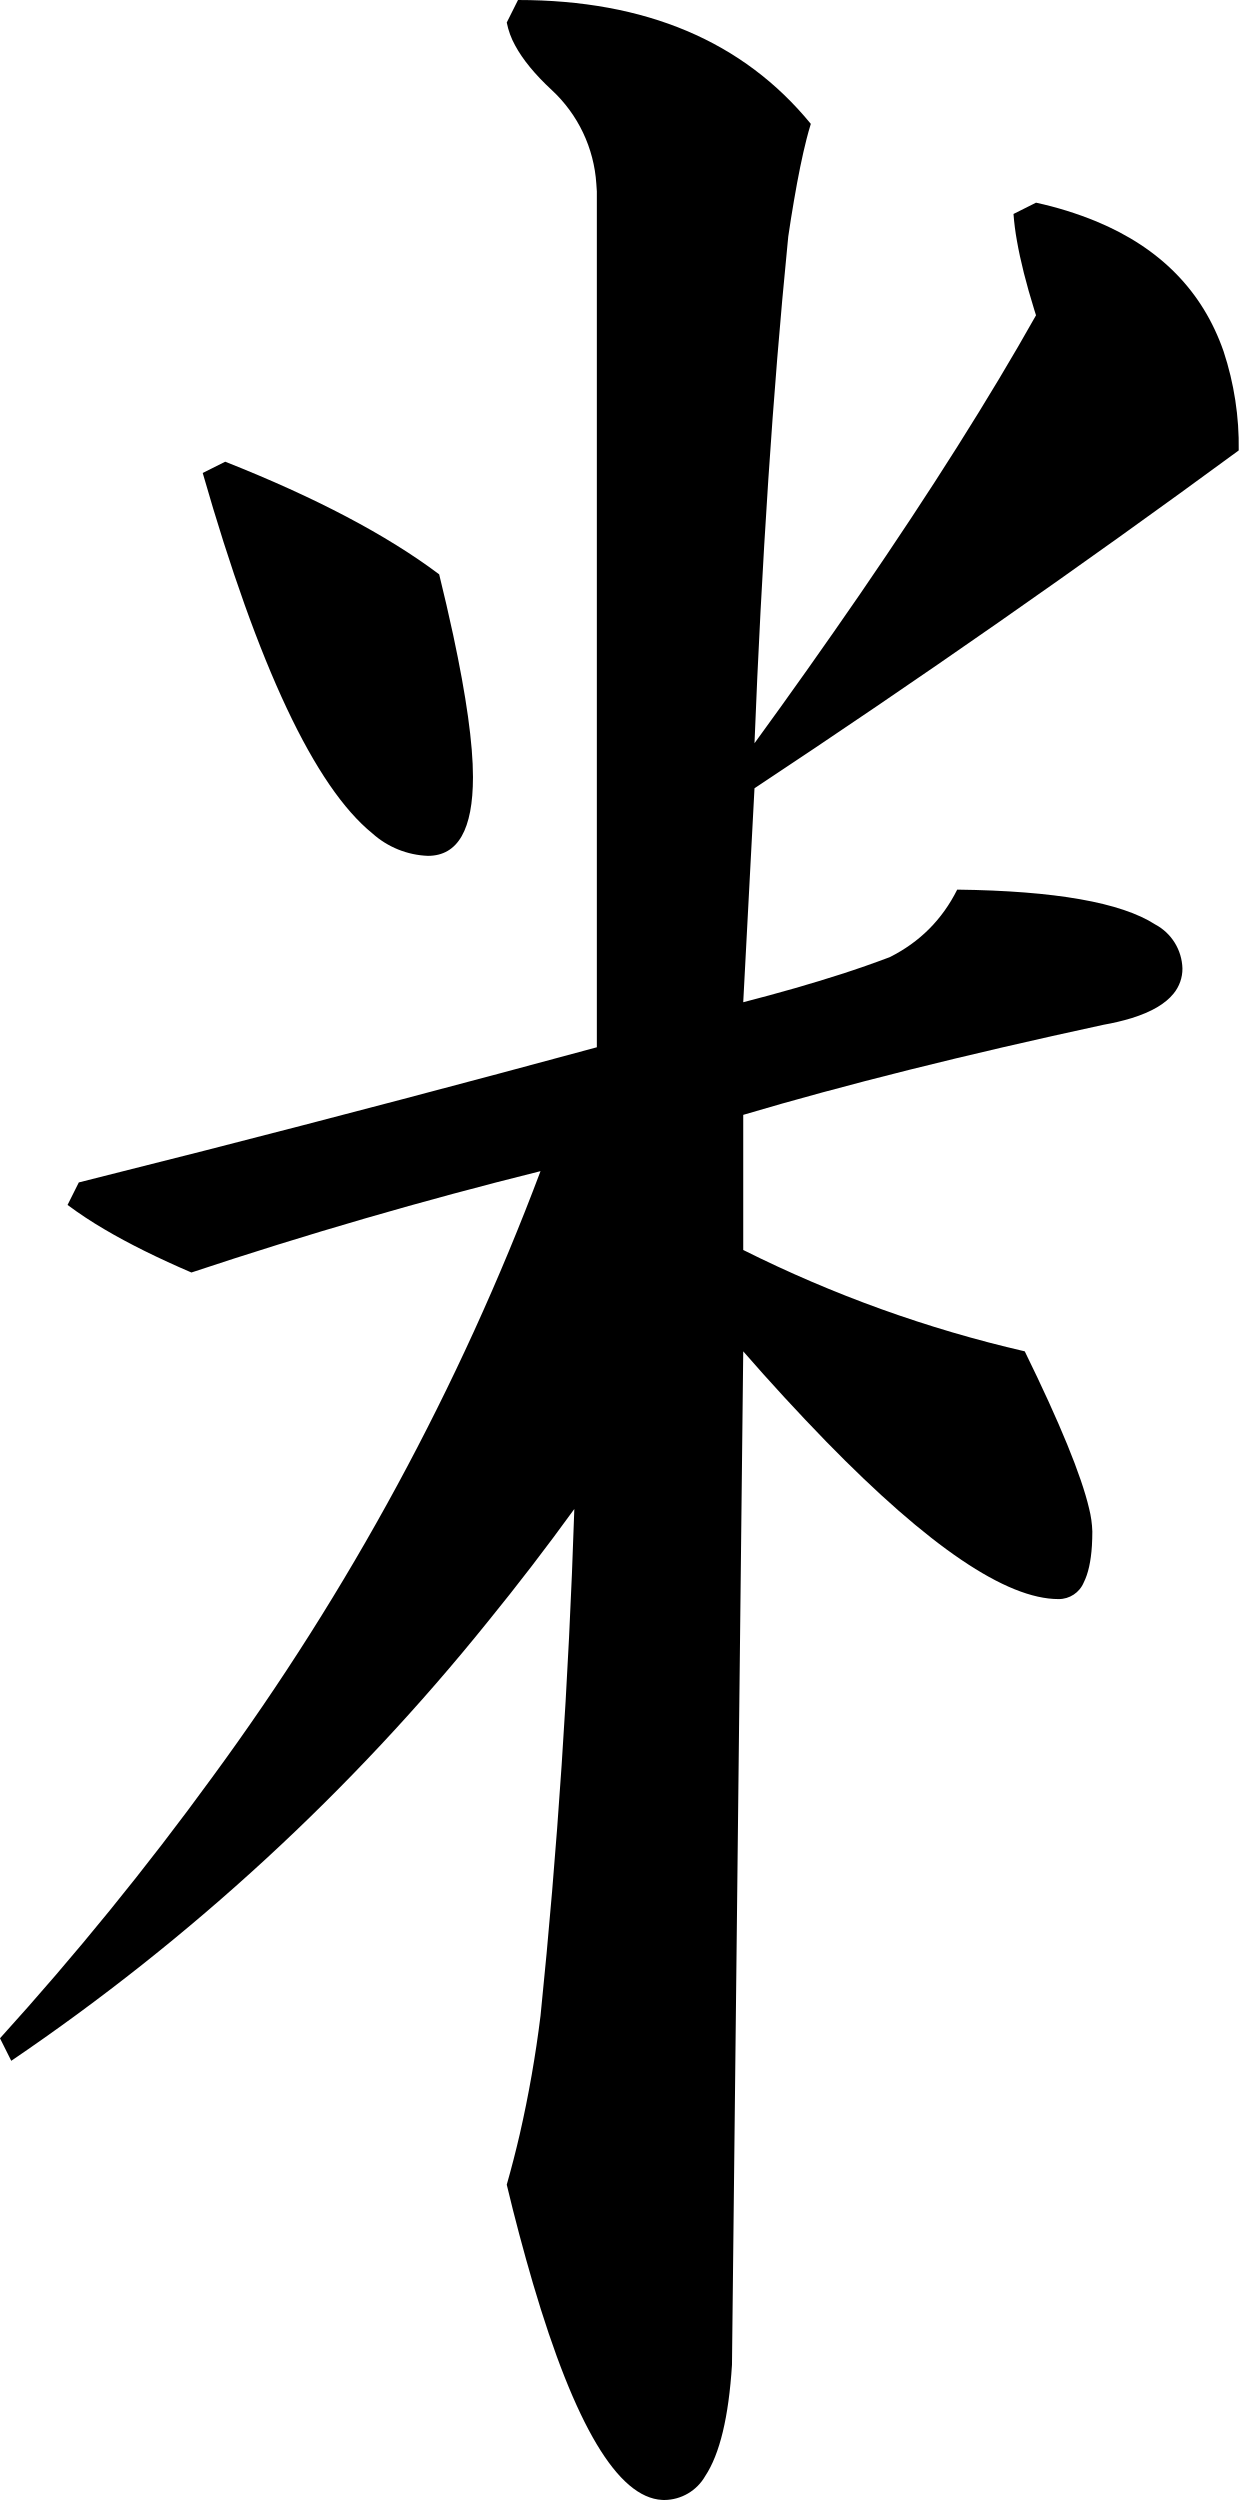
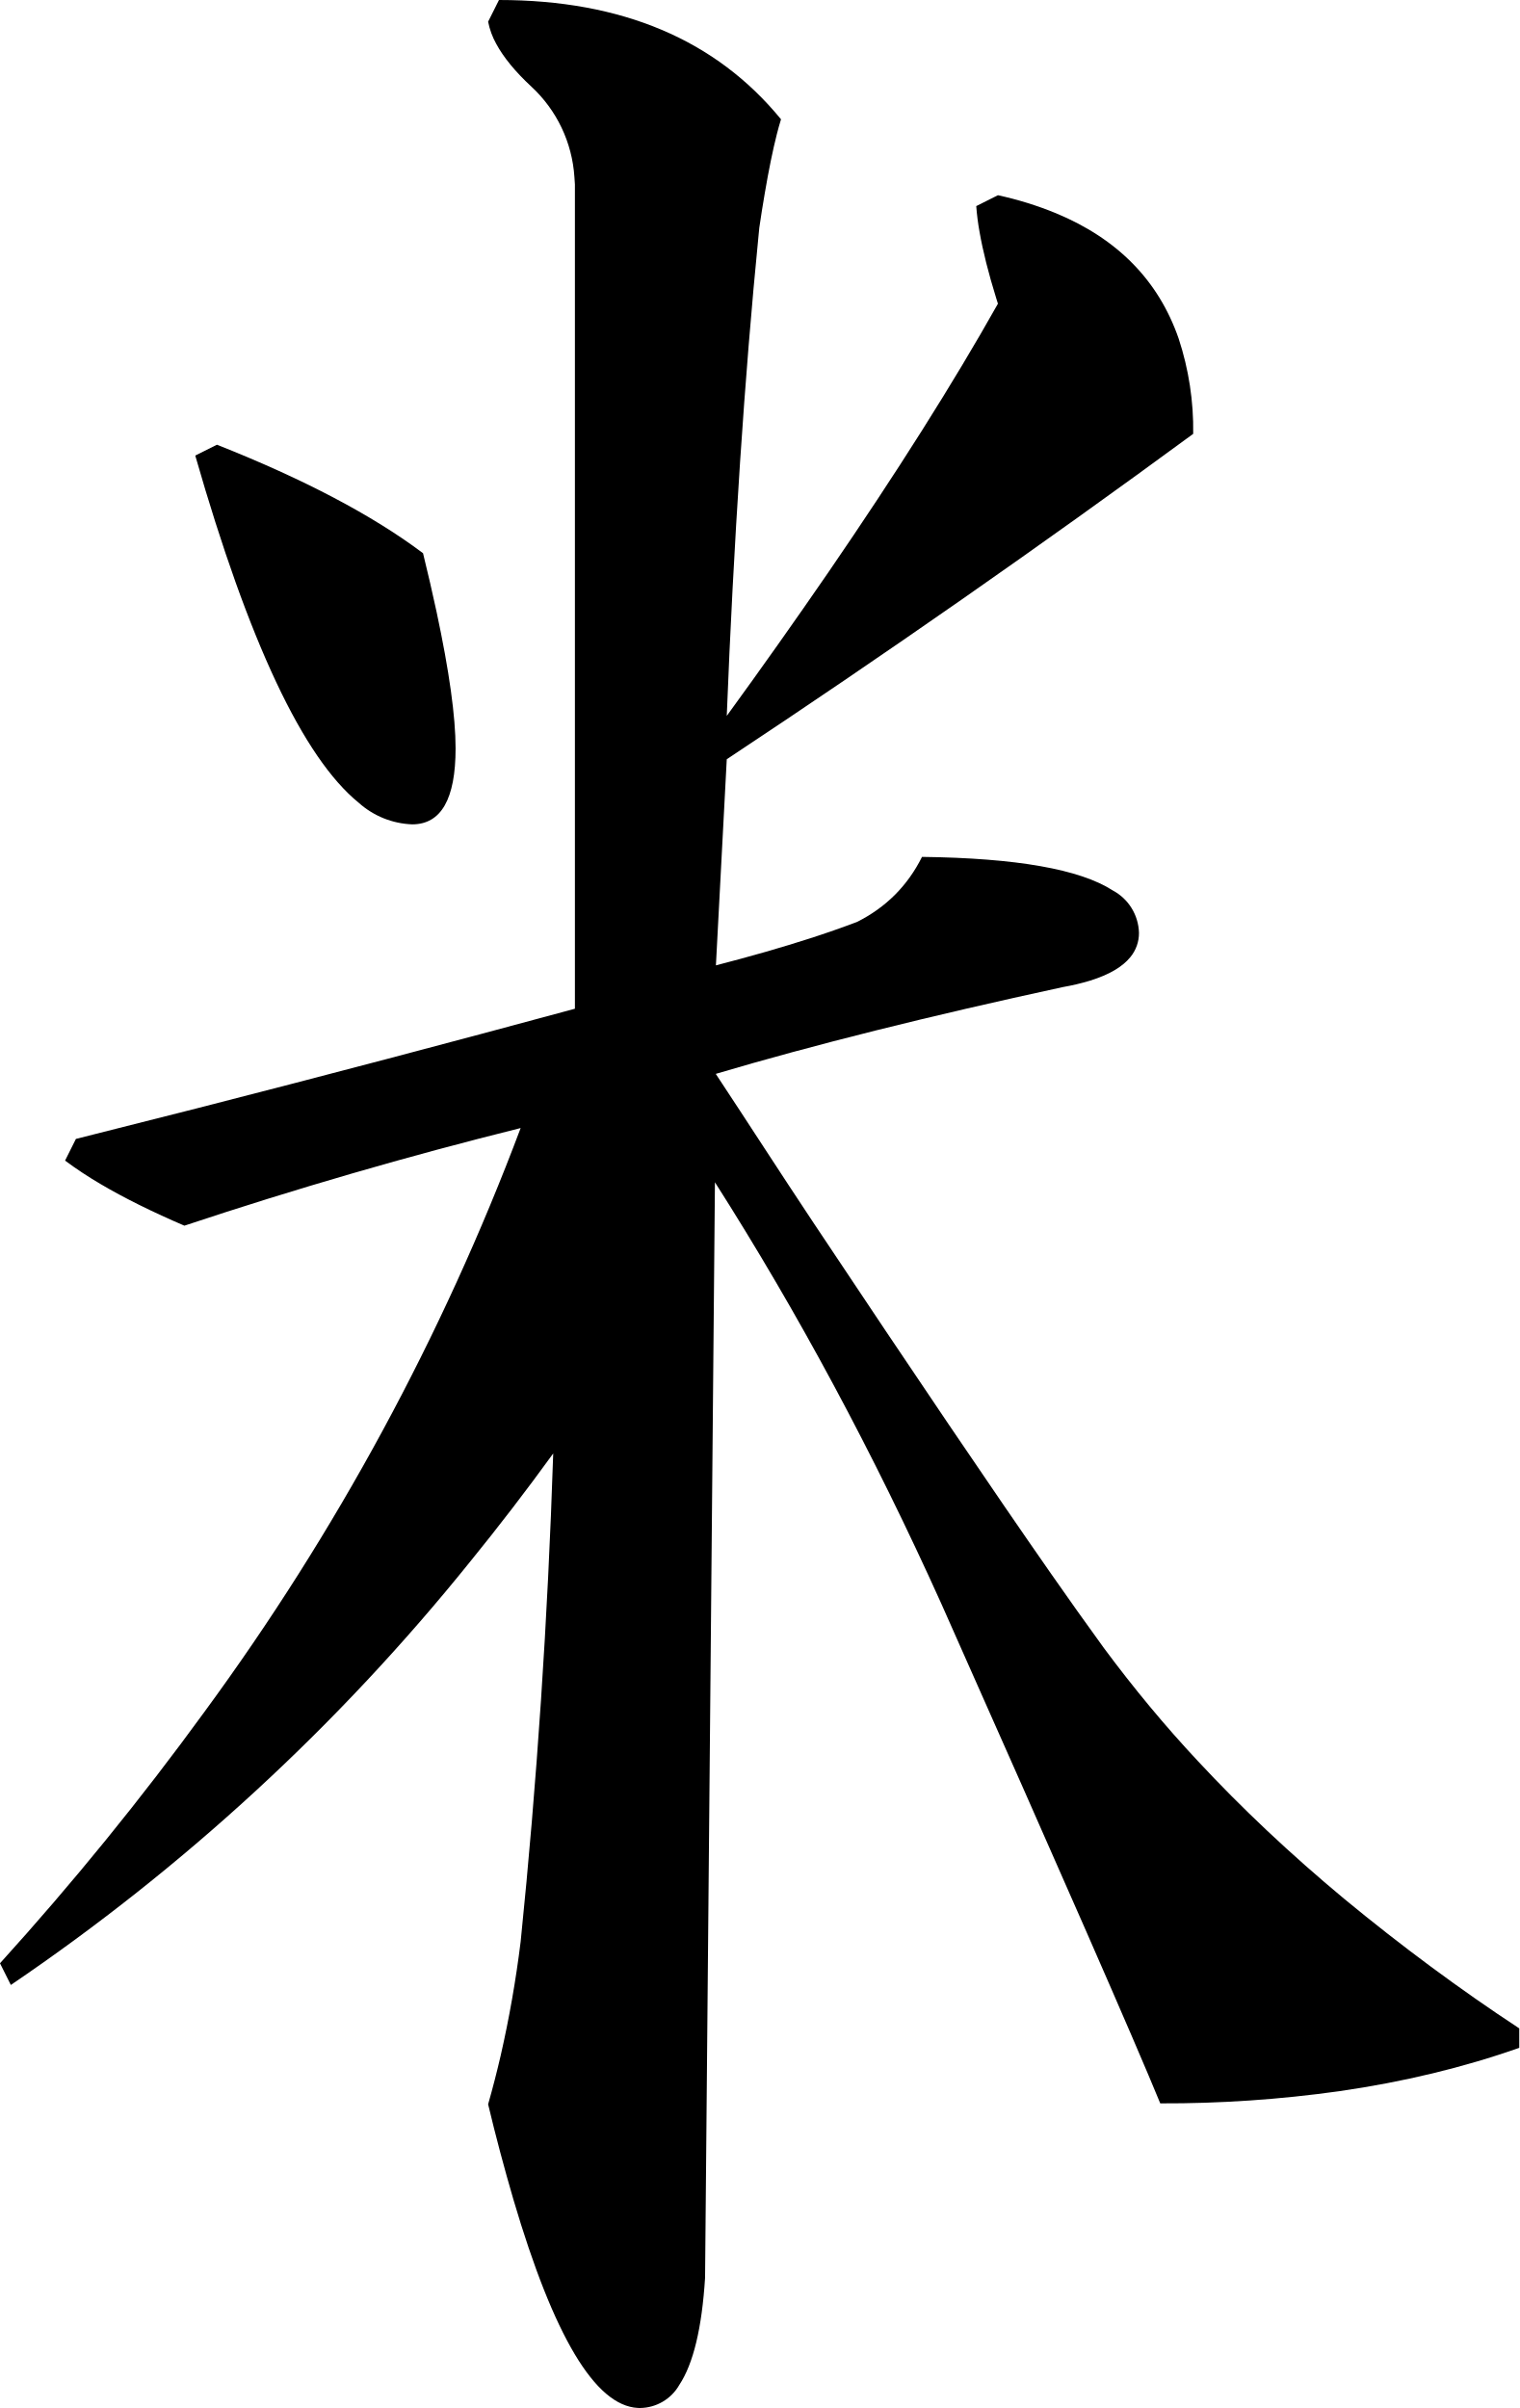
- <svg xmlns="http://www.w3.org/2000/svg" viewBox="226.46 18.381 40.821 82.383" width="40.821px" height="82.383px">
-   <path d="M 233.882 33.596 C 236.85 34.77 239.2 36.007 240.932 37.307 C 241.096 37.973 241.25 38.641 241.395 39.312 C 241.829 41.34 242.046 42.898 242.046 43.986 C 242.046 45.718 241.551 46.584 240.561 46.584 C 239.884 46.559 239.237 46.298 238.733 45.846 C 236.833 44.304 234.968 40.345 233.14 33.967 L 233.882 33.596 Z M 250.952 59.572 C 253.92 61.056 257.013 62.17 260.229 62.912 C 261.389 65.279 262.095 67.005 262.349 68.09 C 262.412 68.338 262.448 68.592 262.456 68.849 C 262.456 69.006 262.451 69.163 262.442 69.321 C 262.409 69.837 262.319 70.239 262.173 70.528 C 262.034 70.862 261.705 71.079 261.343 71.076 C 259.617 71.076 257.067 69.348 253.693 65.892 C 252.752 64.923 251.838 63.93 250.952 62.912 L 250.581 96.31 C 250.473 98.029 250.179 99.251 249.699 99.975 C 249.423 100.458 248.91 100.759 248.354 100.764 C 248.329 100.764 248.304 100.763 248.28 100.762 C 246.82 100.684 245.402 98.309 244.026 93.638 C 243.71 92.557 243.42 91.468 243.159 90.373 C 243.316 89.823 243.458 89.27 243.587 88.713 C 243.882 87.423 244.11 86.119 244.272 84.807 C 244.828 79.363 245.2 73.797 245.386 68.107 C 244.472 69.368 243.523 70.605 242.54 71.814 C 238.051 77.392 232.756 82.271 226.831 86.291 L 226.46 85.549 C 228.946 82.806 231.283 79.932 233.461 76.938 C 237.959 70.808 241.597 64.091 244.272 56.974 C 240.396 57.939 236.558 59.053 232.768 60.314 C 232.245 60.09 231.728 59.853 231.219 59.601 C 230.74 59.363 230.299 59.126 229.897 58.888 C 229.479 58.643 229.074 58.376 228.686 58.088 L 229.057 57.346 C 230.434 57.001 231.81 56.653 233.186 56.302 C 237.508 55.196 241.822 54.059 246.128 52.892 L 246.128 24.689 C 246.124 24.604 246.118 24.52 246.111 24.437 C 246.034 23.257 245.509 22.152 244.643 21.349 C 244.088 20.834 243.686 20.344 243.436 19.88 C 243.304 19.643 243.211 19.388 243.159 19.123 L 243.53 18.381 C 247.736 18.381 250.952 19.741 253.179 22.463 C 253.127 22.63 253.08 22.799 253.037 22.969 C 252.899 23.511 252.76 24.188 252.622 25.002 C 252.555 25.392 252.493 25.782 252.436 26.174 C 252.428 26.252 252.42 26.331 252.413 26.41 C 252.171 28.853 251.96 31.446 251.778 34.19 C 251.588 37.082 251.437 39.976 251.323 42.873 C 252.504 41.251 253.663 39.612 254.8 37.959 C 257.14 34.547 259.074 31.485 260.6 28.771 C 260.58 28.709 260.561 28.648 260.542 28.587 C 260.275 27.727 260.085 26.97 259.971 26.316 C 259.918 26.023 259.88 25.728 259.858 25.432 L 260.6 25.06 C 261.279 25.207 261.944 25.413 262.587 25.677 C 264.695 26.552 266.093 27.98 266.781 29.96 C 267.128 31.012 267.297 32.115 267.28 33.224 C 262.051 37.063 256.731 40.775 251.323 44.357 L 250.952 51.408 C 251.523 51.261 252.092 51.106 252.659 50.944 C 253.197 50.789 253.706 50.634 254.185 50.48 C 254.72 50.308 255.25 50.122 255.776 49.924 C 256.766 49.429 257.508 48.687 258.003 47.697 C 261.23 47.737 263.405 48.12 264.528 48.845 C 265.066 49.131 265.408 49.685 265.425 50.295 C 265.428 50.597 265.324 50.89 265.132 51.124 C 264.862 51.459 264.404 51.727 263.759 51.929 C 263.453 52.022 263.142 52.095 262.827 52.15 C 258.25 53.14 254.292 54.129 250.952 55.119 L 250.952 59.572 Z" id="path-36" vector-effect="non-scaling-stroke" transform="matrix(1, 0, 0, 1, 1.4210854715202004e-14, 0)" />
+ <svg xmlns="http://www.w3.org/2000/svg" viewBox="230.781 12.436 51.975 82.383" width="51.975px" height="82.383px">
+   <path d="M 255.273 49.174 L 254.902 90.365 C 254.794 92.084 254.5 93.306 254.02 94.03 C 253.744 94.513 253.231 94.814 252.675 94.819 C 252.65 94.819 252.625 94.818 252.601 94.817 C 251.141 94.739 249.723 92.364 248.347 87.693 C 248.031 86.612 247.741 85.523 247.48 84.428 C 247.637 83.878 247.779 83.325 247.908 82.768 C 248.203 81.478 248.431 80.174 248.593 78.862 C 249.149 73.418 249.521 67.852 249.707 62.162 C 248.793 63.423 247.844 64.66 246.861 65.869 C 242.372 71.447 237.077 76.326 231.152 80.346 L 230.781 79.604 C 233.267 76.861 235.604 73.987 237.782 70.993 C 242.28 64.863 245.918 58.146 248.593 51.029 C 244.717 51.994 240.879 53.108 237.089 54.369 C 236.566 54.145 236.049 53.908 235.54 53.656 C 235.061 53.418 234.62 53.181 234.218 52.943 C 233.8 52.698 233.395 52.431 233.007 52.143 L 233.378 51.401 C 234.755 51.056 236.131 50.708 237.507 50.357 C 241.829 49.251 246.143 48.114 250.449 46.947 L 250.449 18.744 C 250.445 18.659 250.439 18.575 250.432 18.492 C 250.355 17.312 249.83 16.207 248.964 15.404 C 248.409 14.889 248.007 14.399 247.757 13.935 C 247.625 13.698 247.532 13.443 247.48 13.178 L 247.851 12.436 C 252.057 12.436 255.273 13.796 257.5 16.518 C 257.448 16.685 257.401 16.854 257.358 17.024 C 257.22 17.566 257.081 18.243 256.943 19.057 C 256.876 19.447 256.814 19.837 256.757 20.229 C 256.749 20.307 256.741 20.386 256.734 20.465 C 256.492 22.908 256.281 25.501 256.099 28.245 C 255.909 31.137 255.758 34.031 255.644 36.928 C 256.825 35.306 257.984 33.667 259.121 32.014 C 261.461 28.602 263.395 25.54 264.921 22.826 C 264.901 22.764 264.882 22.703 264.863 22.642 C 264.596 21.782 264.406 21.025 264.292 20.371 C 264.239 20.078 264.201 19.783 264.179 19.487 L 264.921 19.115 C 265.6 19.262 266.265 19.468 266.908 19.732 C 269.016 20.607 270.414 22.035 271.102 24.015 C 271.449 25.067 271.618 26.17 271.601 27.279 C 266.372 31.118 261.052 34.83 255.644 38.412 L 255.273 45.463 C 255.844 45.316 256.413 45.161 256.98 44.999 C 257.518 44.844 258.027 44.689 258.506 44.535 C 259.041 44.363 259.571 44.177 260.097 43.979 C 261.087 43.484 261.829 42.742 262.324 41.752 C 265.551 41.792 267.726 42.175 268.849 42.9 C 269.387 43.186 269.729 43.74 269.746 44.35 C 269.749 44.652 269.645 44.945 269.453 45.179 C 269.183 45.514 268.725 45.782 268.08 45.984 C 267.774 46.077 267.463 46.15 267.148 46.205 C 262.571 47.195 258.613 48.184 255.273 49.174 Z M 255.267 49.175 C 256.397 50.885 257.479 52.569 258.613 54.273 C 262.077 59.478 264.781 63.471 266.721 66.252 C 267.325 67.118 267.932 67.973 268.545 68.817 C 269.573 70.203 270.643 71.491 271.752 72.676 C 273.255 74.294 274.925 75.867 276.762 77.395 C 278.724 79.015 280.724 80.496 282.756 81.832 L 282.756 82.497 C 280.844 83.17 278.794 83.664 276.602 83.98 C 274.563 84.265 272.519 84.405 270.474 84.397 C 269.592 82.244 267.095 76.544 262.982 67.297 C 260.669 62.167 258.098 57.372 255.234 52.875 C 255.234 52.875 255.241 52.509 255.246 51.242 C 255.262 49.331 255.267 49.175 255.267 49.175 Z M 238.203 27.651 C 241.171 28.825 243.521 30.062 245.253 31.362 C 245.417 32.028 245.571 32.696 245.716 33.367 C 246.15 35.395 246.367 36.953 246.367 38.041 C 246.367 39.773 245.872 40.639 244.882 40.639 C 244.205 40.614 243.558 40.353 243.054 39.901 C 241.154 38.359 239.289 34.4 237.461 28.022 L 238.203 27.651 Z" id="path-36" vector-effect="non-scaling-stroke" transform="matrix(1, 0, 0, 1, 2.842170943040401e-14, 0)" />
</svg>
